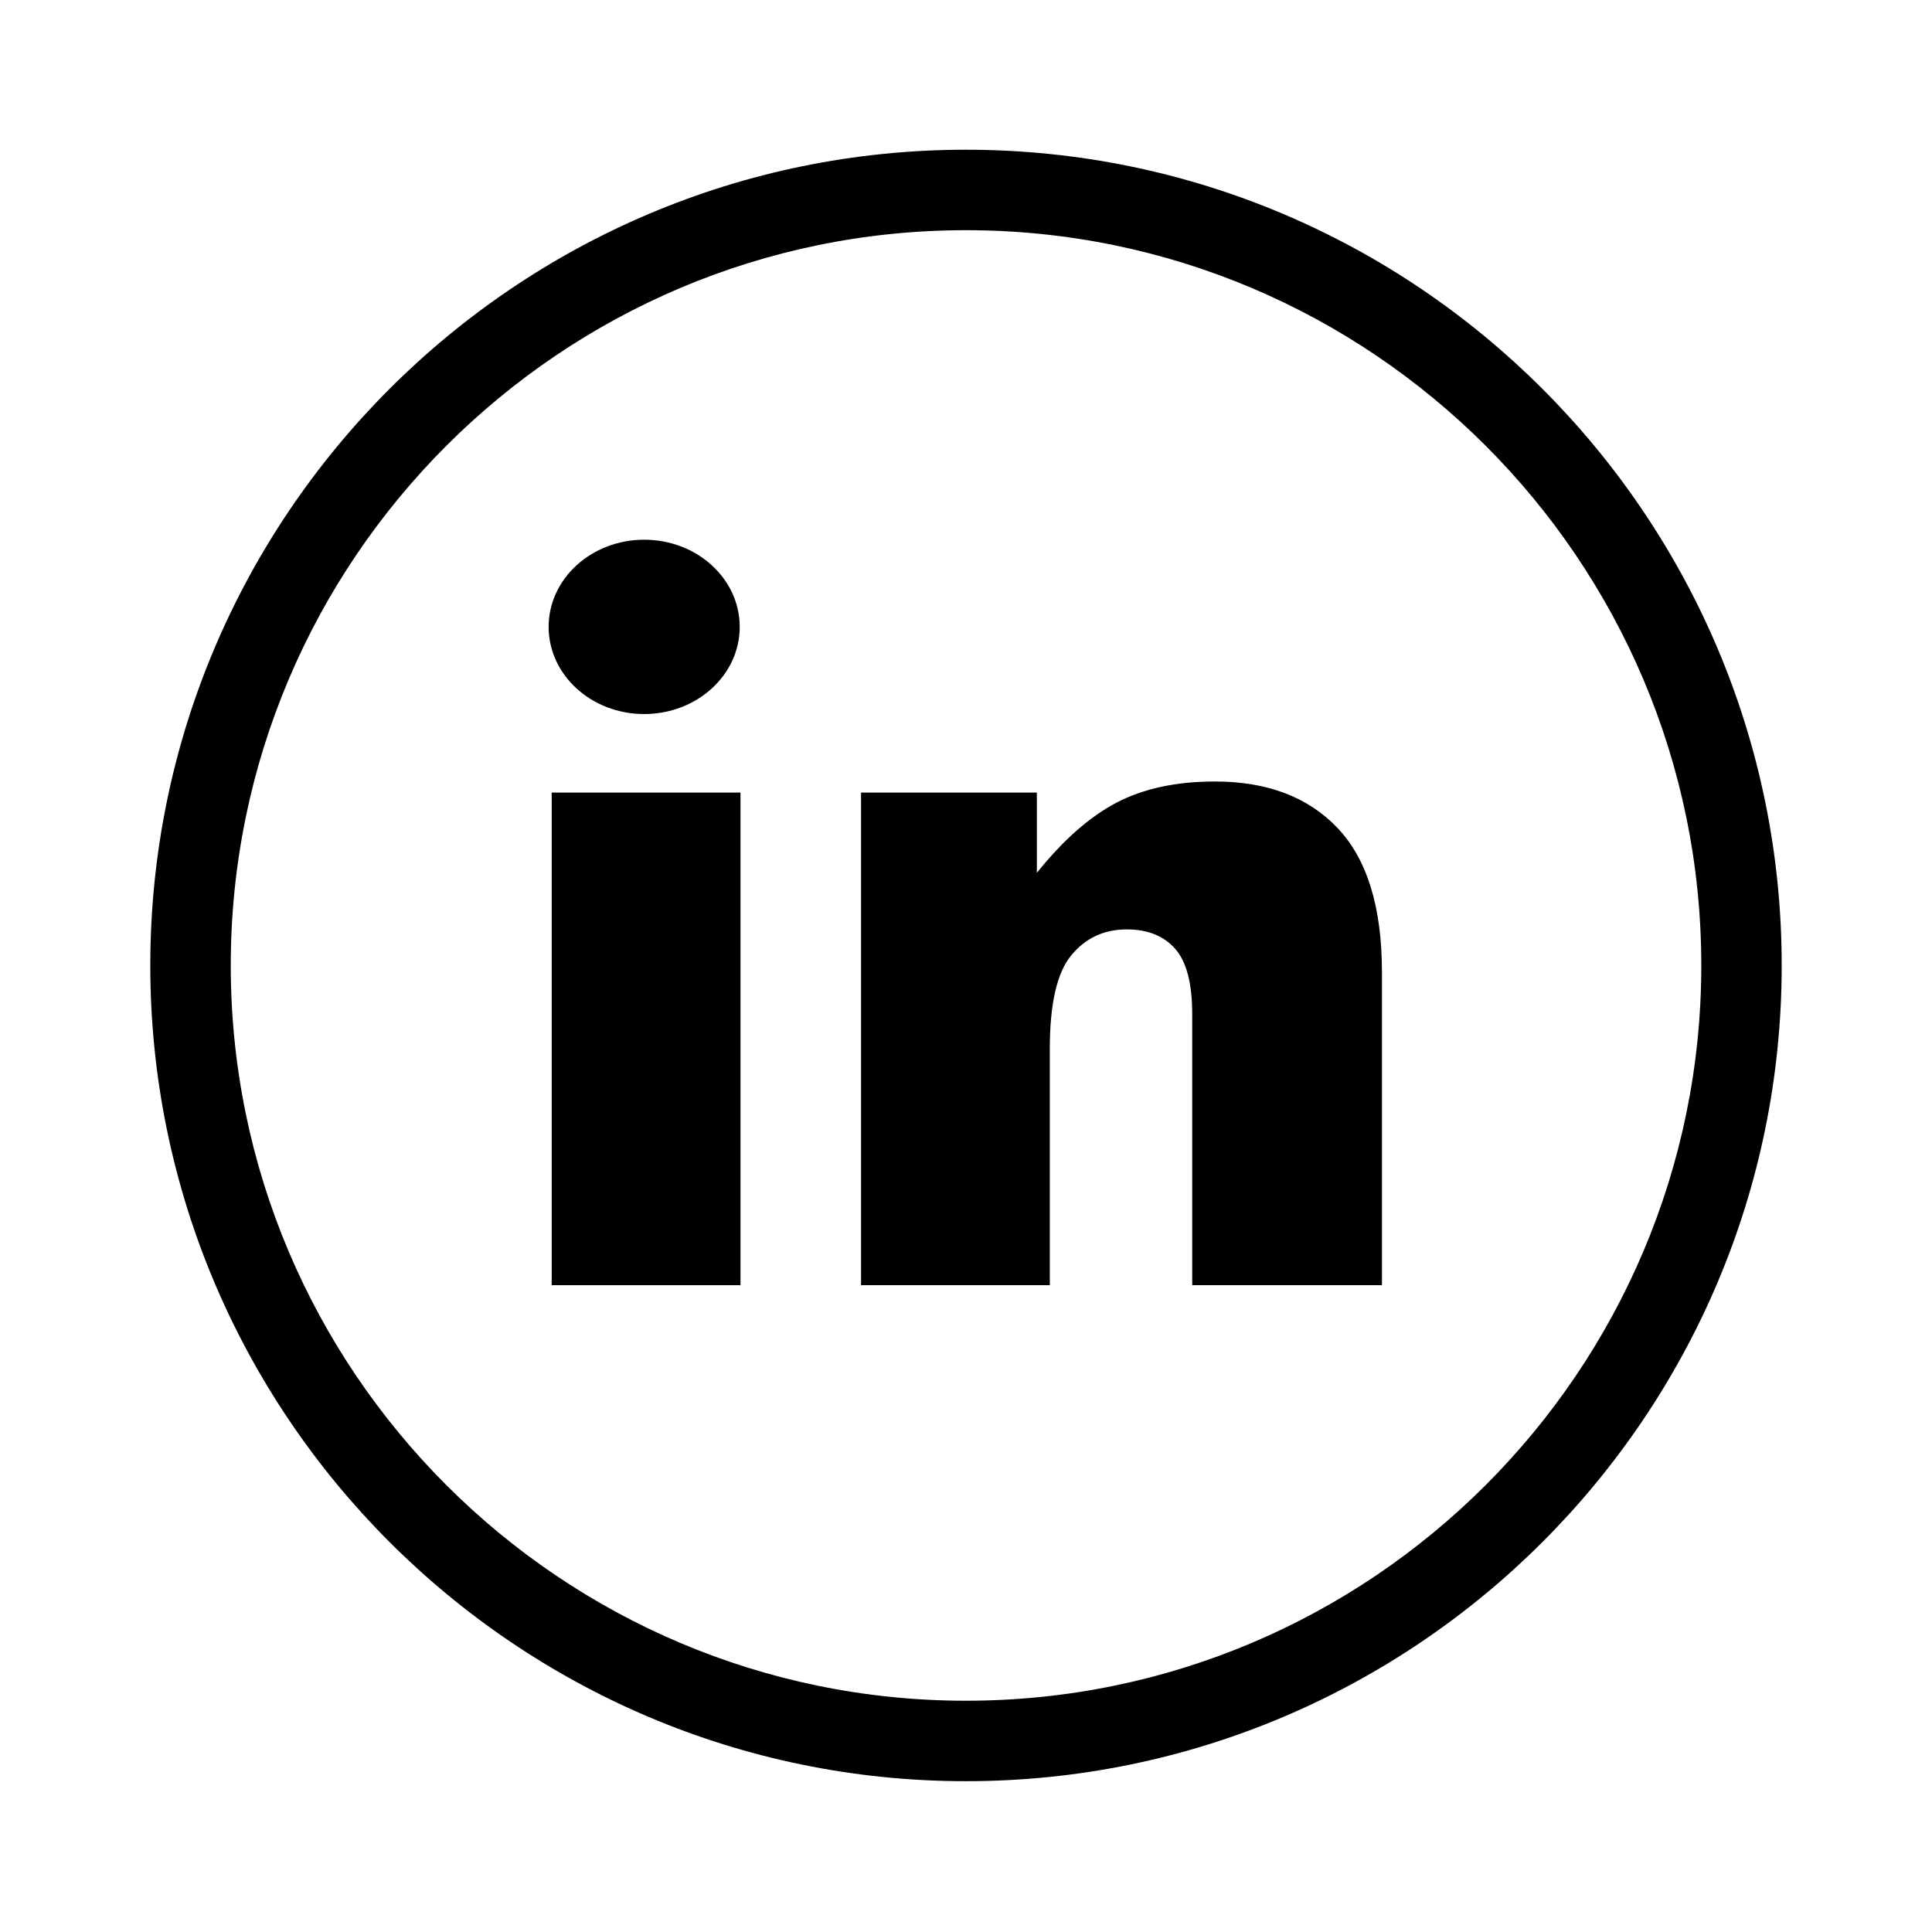
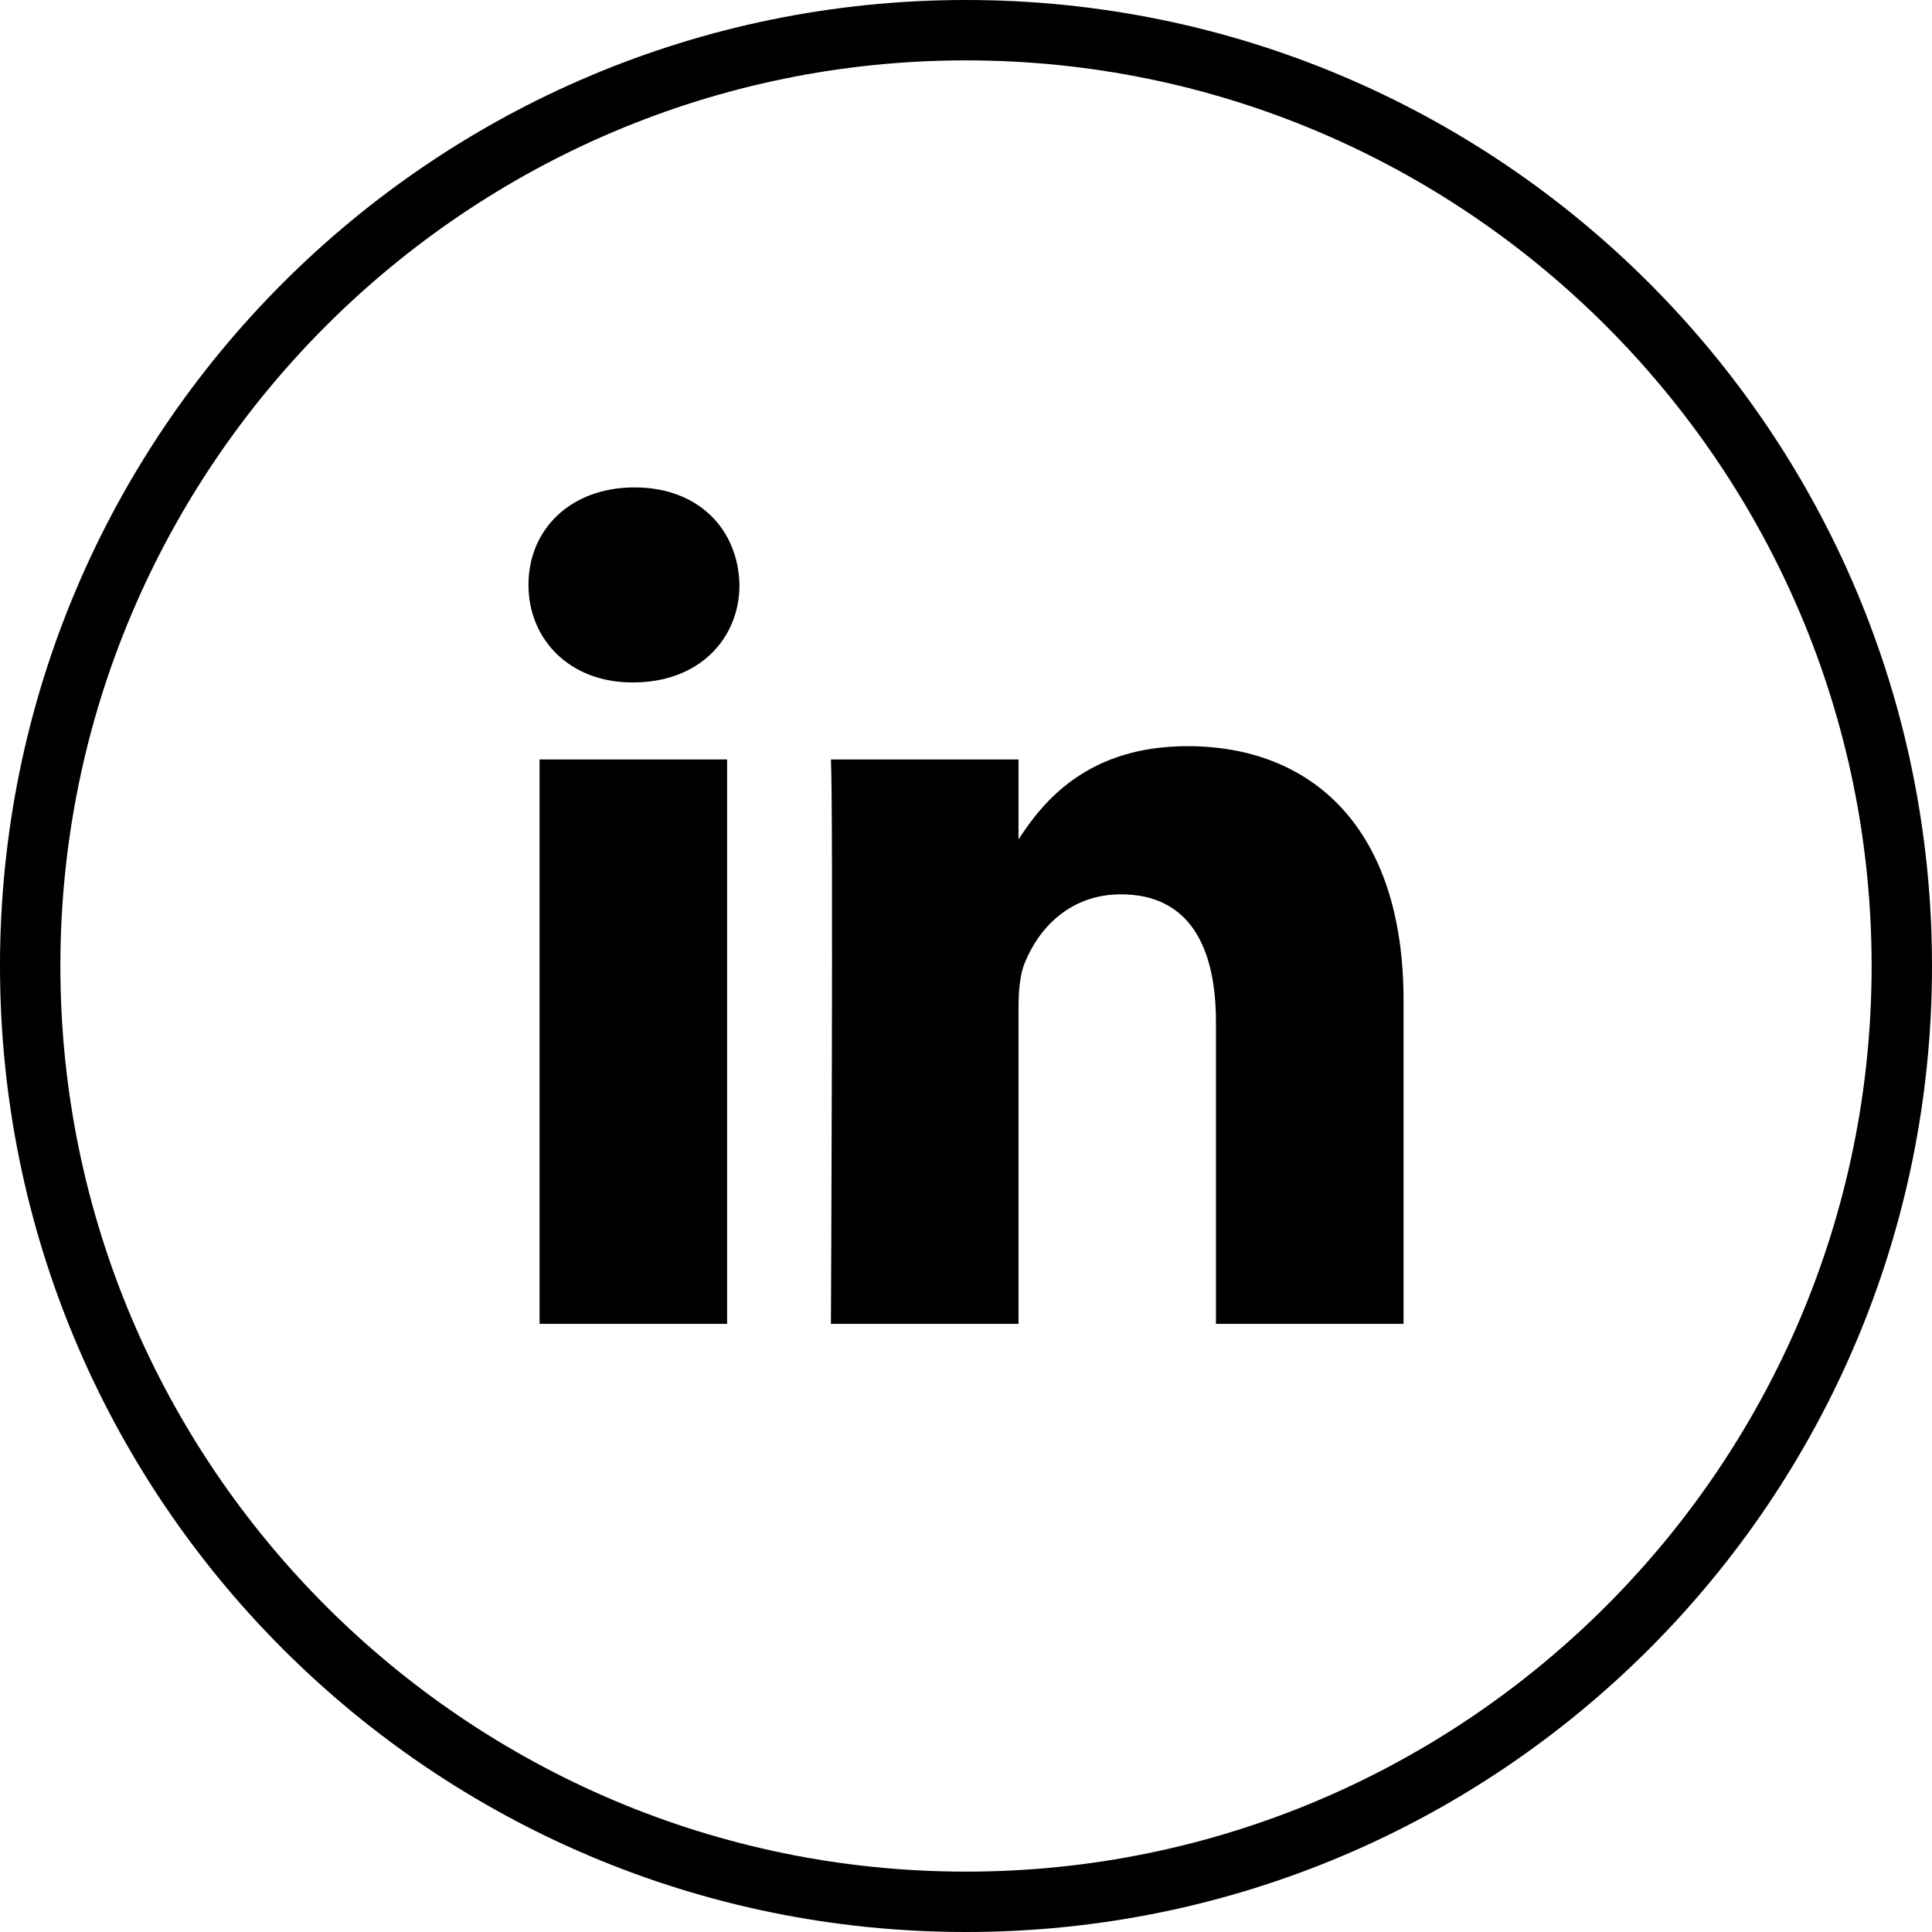
- <svg xmlns="http://www.w3.org/2000/svg" width="34" height="34" viewBox="0 0 34 34" fill="none">
-   <g id="linkedin">
-     <path id="Vector" d="M17 2.635C9.085 2.635 2.645 9.075 2.645 16.99C2.645 24.906 9.085 31.346 17 31.346C24.915 31.346 31.355 24.906 31.355 16.99C31.355 9.075 24.915 2.635 17 2.635ZM17 29.93C9.865 29.93 4.061 24.125 4.061 16.99C4.061 9.855 9.865 4.051 17 4.051C24.135 4.051 29.94 9.855 29.94 16.99C29.939 24.125 24.135 29.93 17 29.93Z" fill="black" />
-     <path id="Vector_2" d="M9.709 13.948H13.031V22.617H9.709V13.948Z" fill="black" />
-     <path id="Vector_3" d="M11.337 12.566C12.265 12.566 13.018 11.879 13.018 11.032C13.018 10.185 12.265 9.498 11.337 9.498C10.408 9.498 9.655 10.185 9.655 11.032C9.655 11.879 10.408 12.566 11.337 12.566Z" fill="black" />
-     <path id="Vector_4" d="M21.381 13.753C20.701 13.753 20.124 13.877 19.651 14.124C19.177 14.372 18.709 14.784 18.247 15.361V13.948H15.153V22.617H18.475V18.454C18.475 17.665 18.601 17.118 18.851 16.814C19.101 16.509 19.427 16.356 19.83 16.356C20.195 16.356 20.478 16.469 20.679 16.695C20.881 16.921 20.981 17.306 20.981 17.85V22.617H24.32V17.108C24.32 15.965 24.059 15.12 23.54 14.573C23.02 14.026 22.301 13.753 21.381 13.753Z" fill="black" />
+ <svg xmlns="http://www.w3.org/2000/svg" xml:space="preserve" viewBox="0 0 32 32" id="linkedin">
+   <g fill="black">
+     <path d="M23.247 21.927v-5.36c0-2.872-1.533-4.208-3.577-4.208-1.649 0-2.388.907-2.8 1.544v-1.324h-3.107c.041.877 0 9.348 0 9.348h3.107v-5.221c0-.279.02-.558.103-.757.224-.558.735-1.136 1.593-1.136 1.125 0 1.574.857 1.574 2.113v5.001h3.107zM10.49 11.303c1.083 0 1.758-.718 1.758-1.616-.02-.917-.675-1.614-1.738-1.614s-1.757.697-1.757 1.614c0 .897.675 1.616 1.717 1.616h.02zm1.553 10.624v-9.348H8.937v9.348h3.106z" />
+     <path d="M16 1c8.271 0 15 6.729 15 15s-6.729 15-15 15S1 24.271 1 16 7.729 1 16 1m0-1C7.163 0 0 7.163 0 16s7.164 16 16 16 16-7.164 16-16S24.836 0 16 0z" />
  </g>
</svg>
